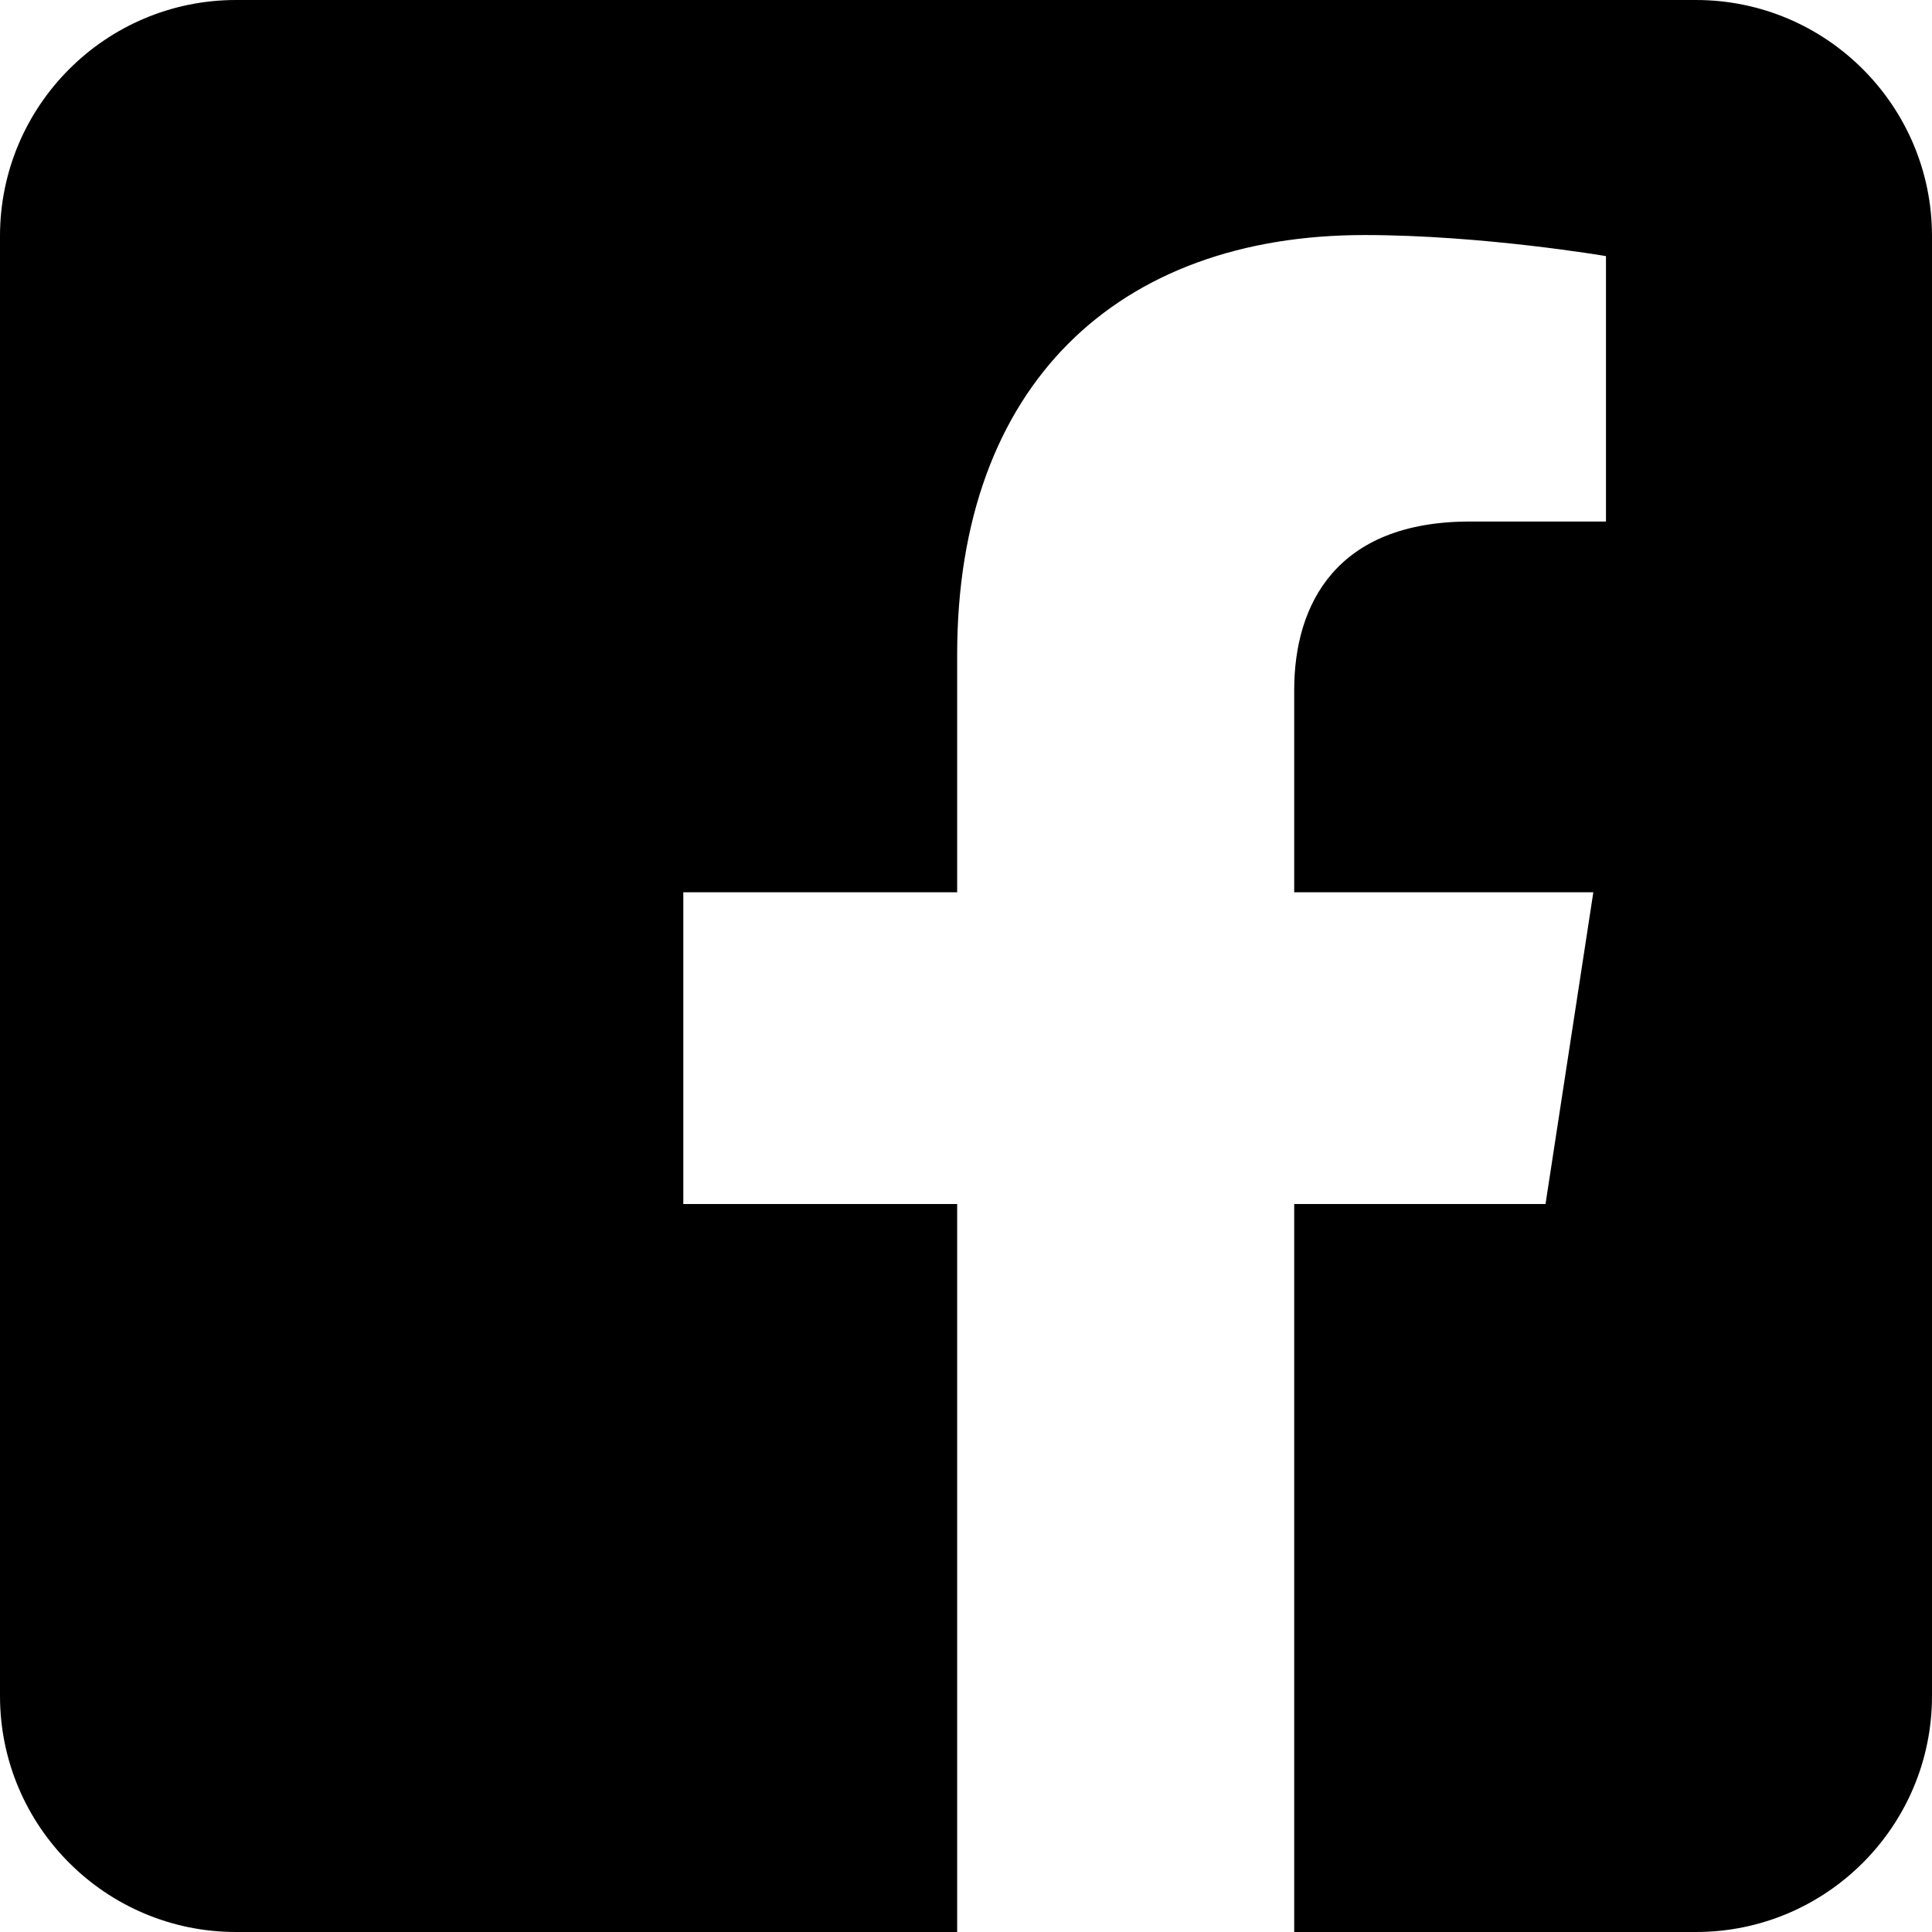
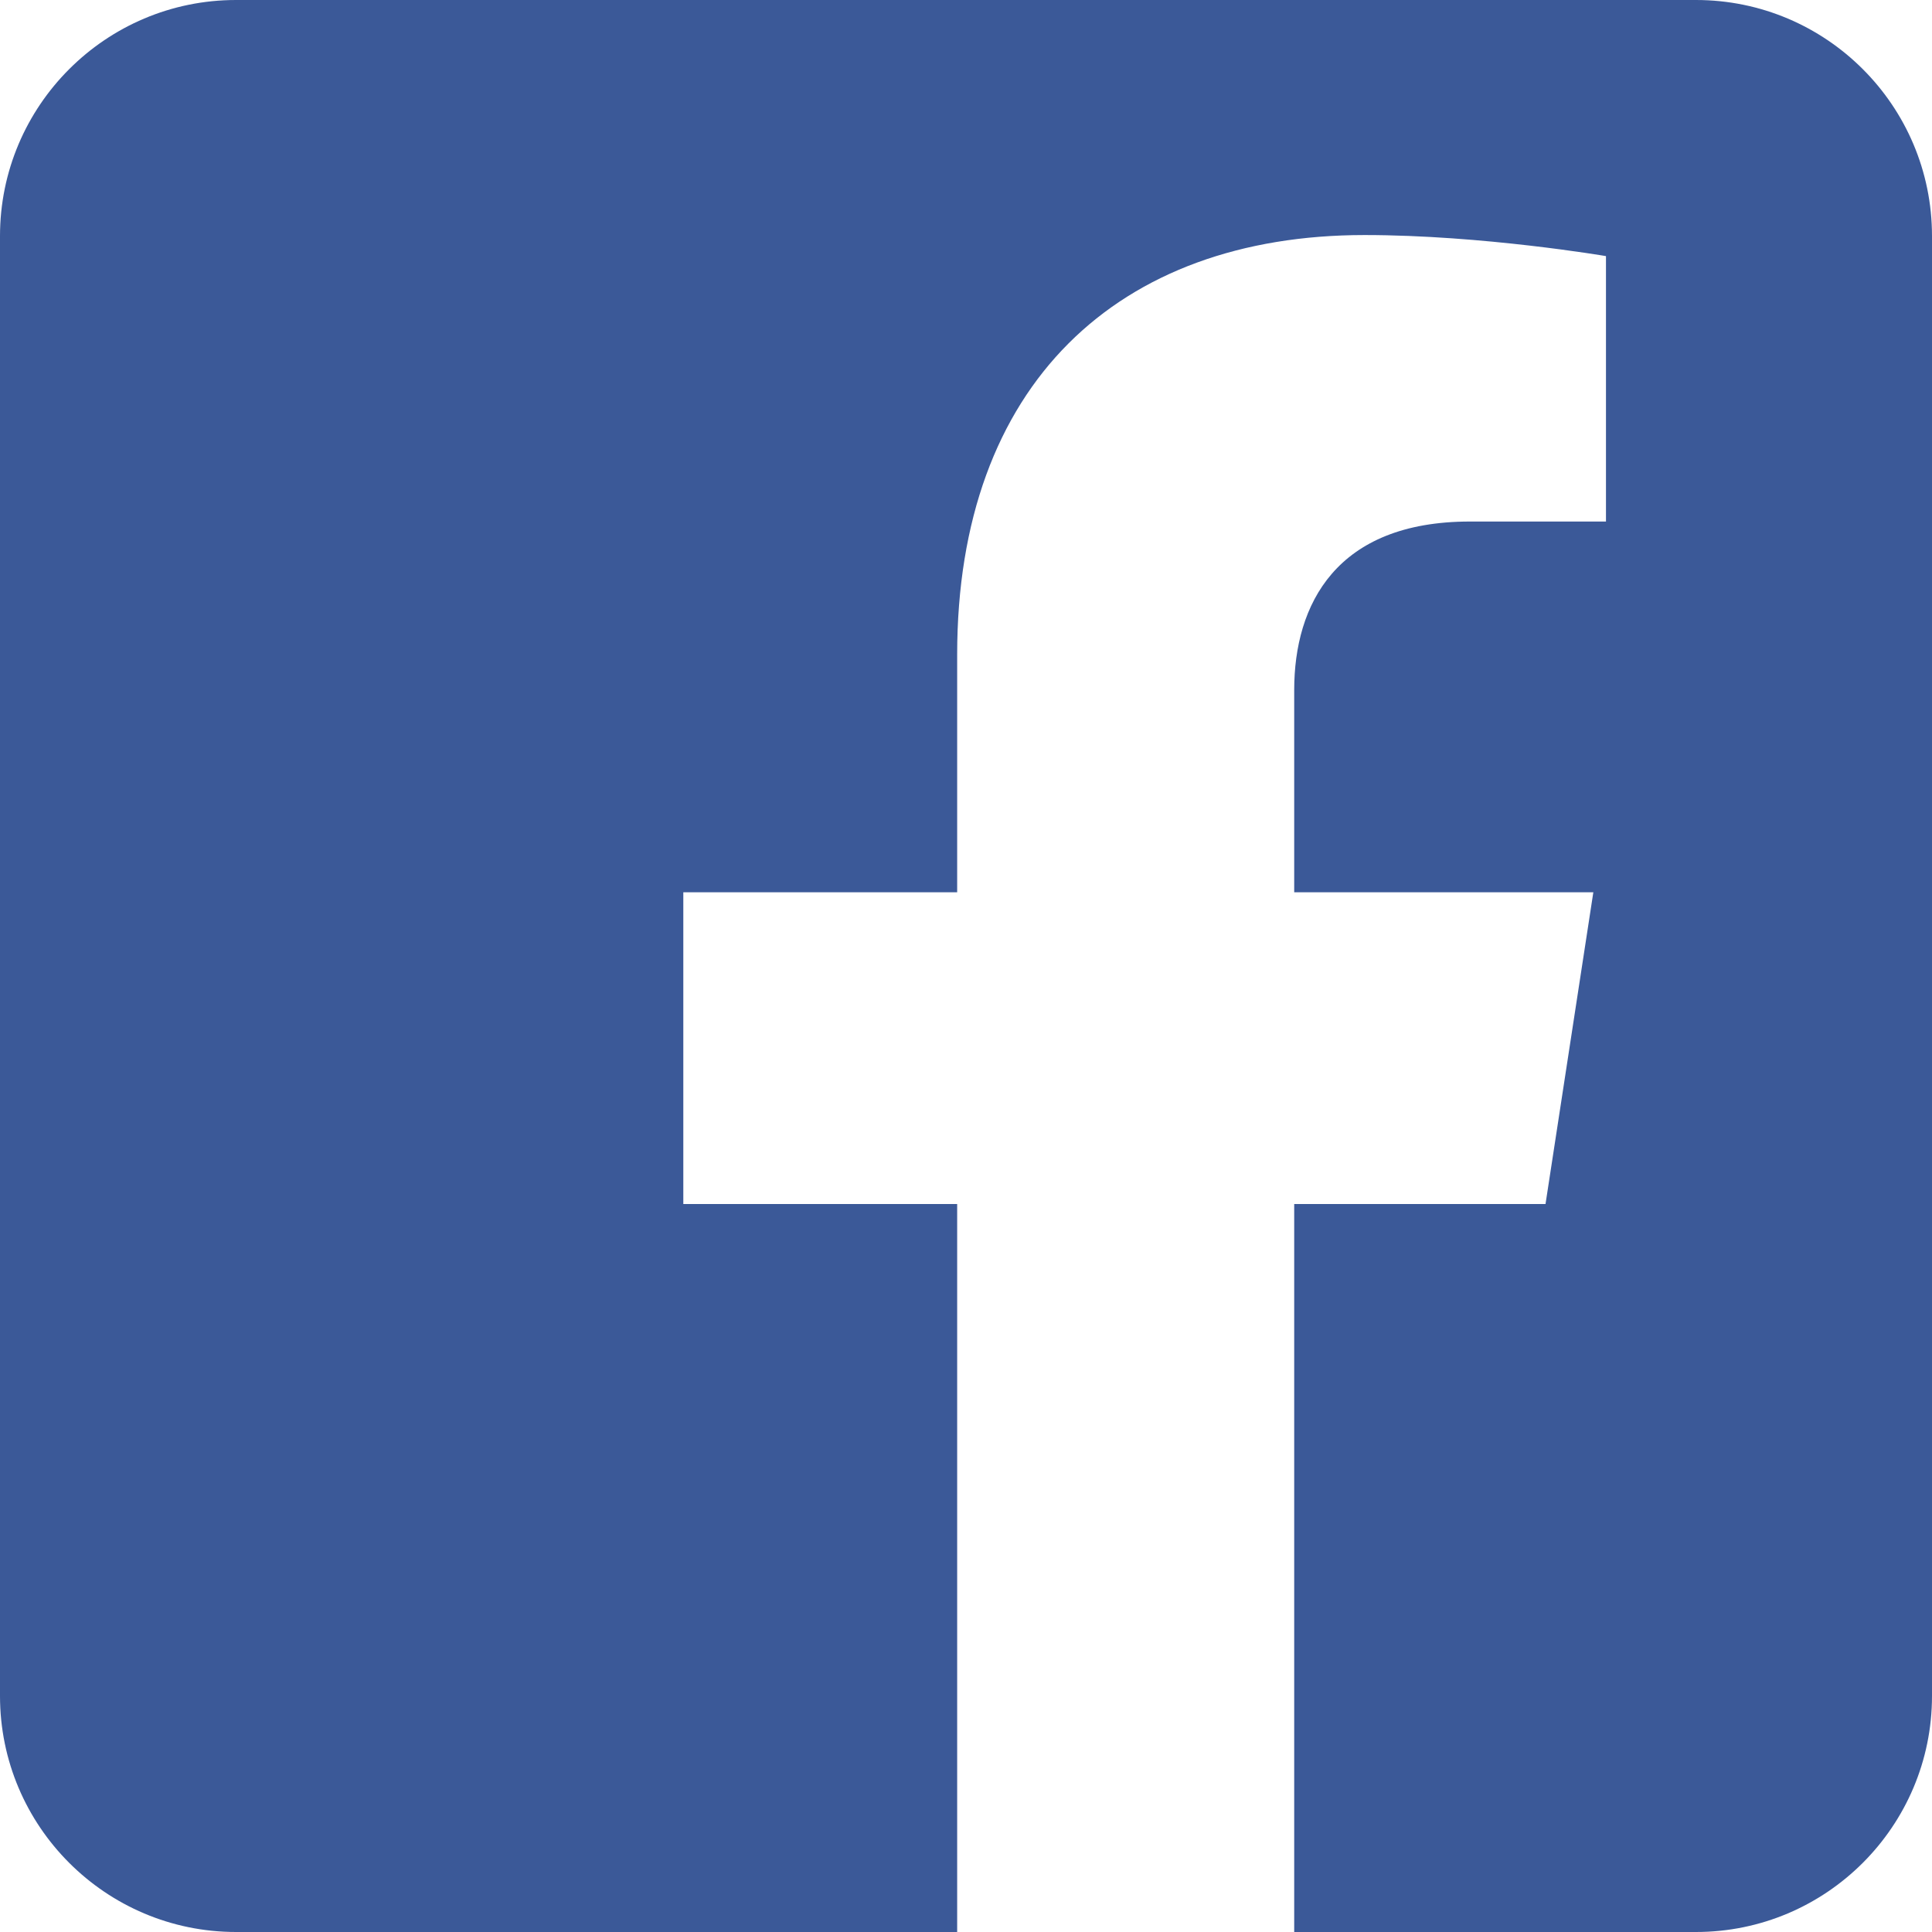
- <svg xmlns="http://www.w3.org/2000/svg" height="100%" style="fill-rule:evenodd;clip-rule:evenodd;stroke-linejoin:round;stroke-miterlimit:2;" version="1.1" viewBox="0 0 512 512" width="100%" xml:space="preserve">
+ <svg xmlns="http://www.w3.org/2000/svg" height="100%" style="fill-rule:evenodd;clip-rule:evenodd;stroke-linejoin:round;stroke-miterlimit:2;" version="1.1" viewBox="0 0 512 512" width="100%" fill="#3b5998" xml:space="preserve">
  <path d="M449.446,0c34.525,0 62.554,28.03 62.554,62.554l0,386.892c0,34.524 -28.03,62.554 -62.554,62.554l-106.468,0l0,-192.915l66.6,0l12.672,-82.621l-79.272,0l0,-53.617c0,-22.603 11.073,-44.636 46.58,-44.636l36.042,0l0,-70.34c0,0 -32.71,-5.582 -63.982,-5.582c-65.288,0 -107.96,39.569 -107.96,111.204l0,62.971l-72.573,0l0,82.621l72.573,0l0,192.915l-191.104,0c-34.524,0 -62.554,-28.03 -62.554,-62.554l0,-386.892c0,-34.524 28.029,-62.554 62.554,-62.554l386.892,0Z" />
</svg>
